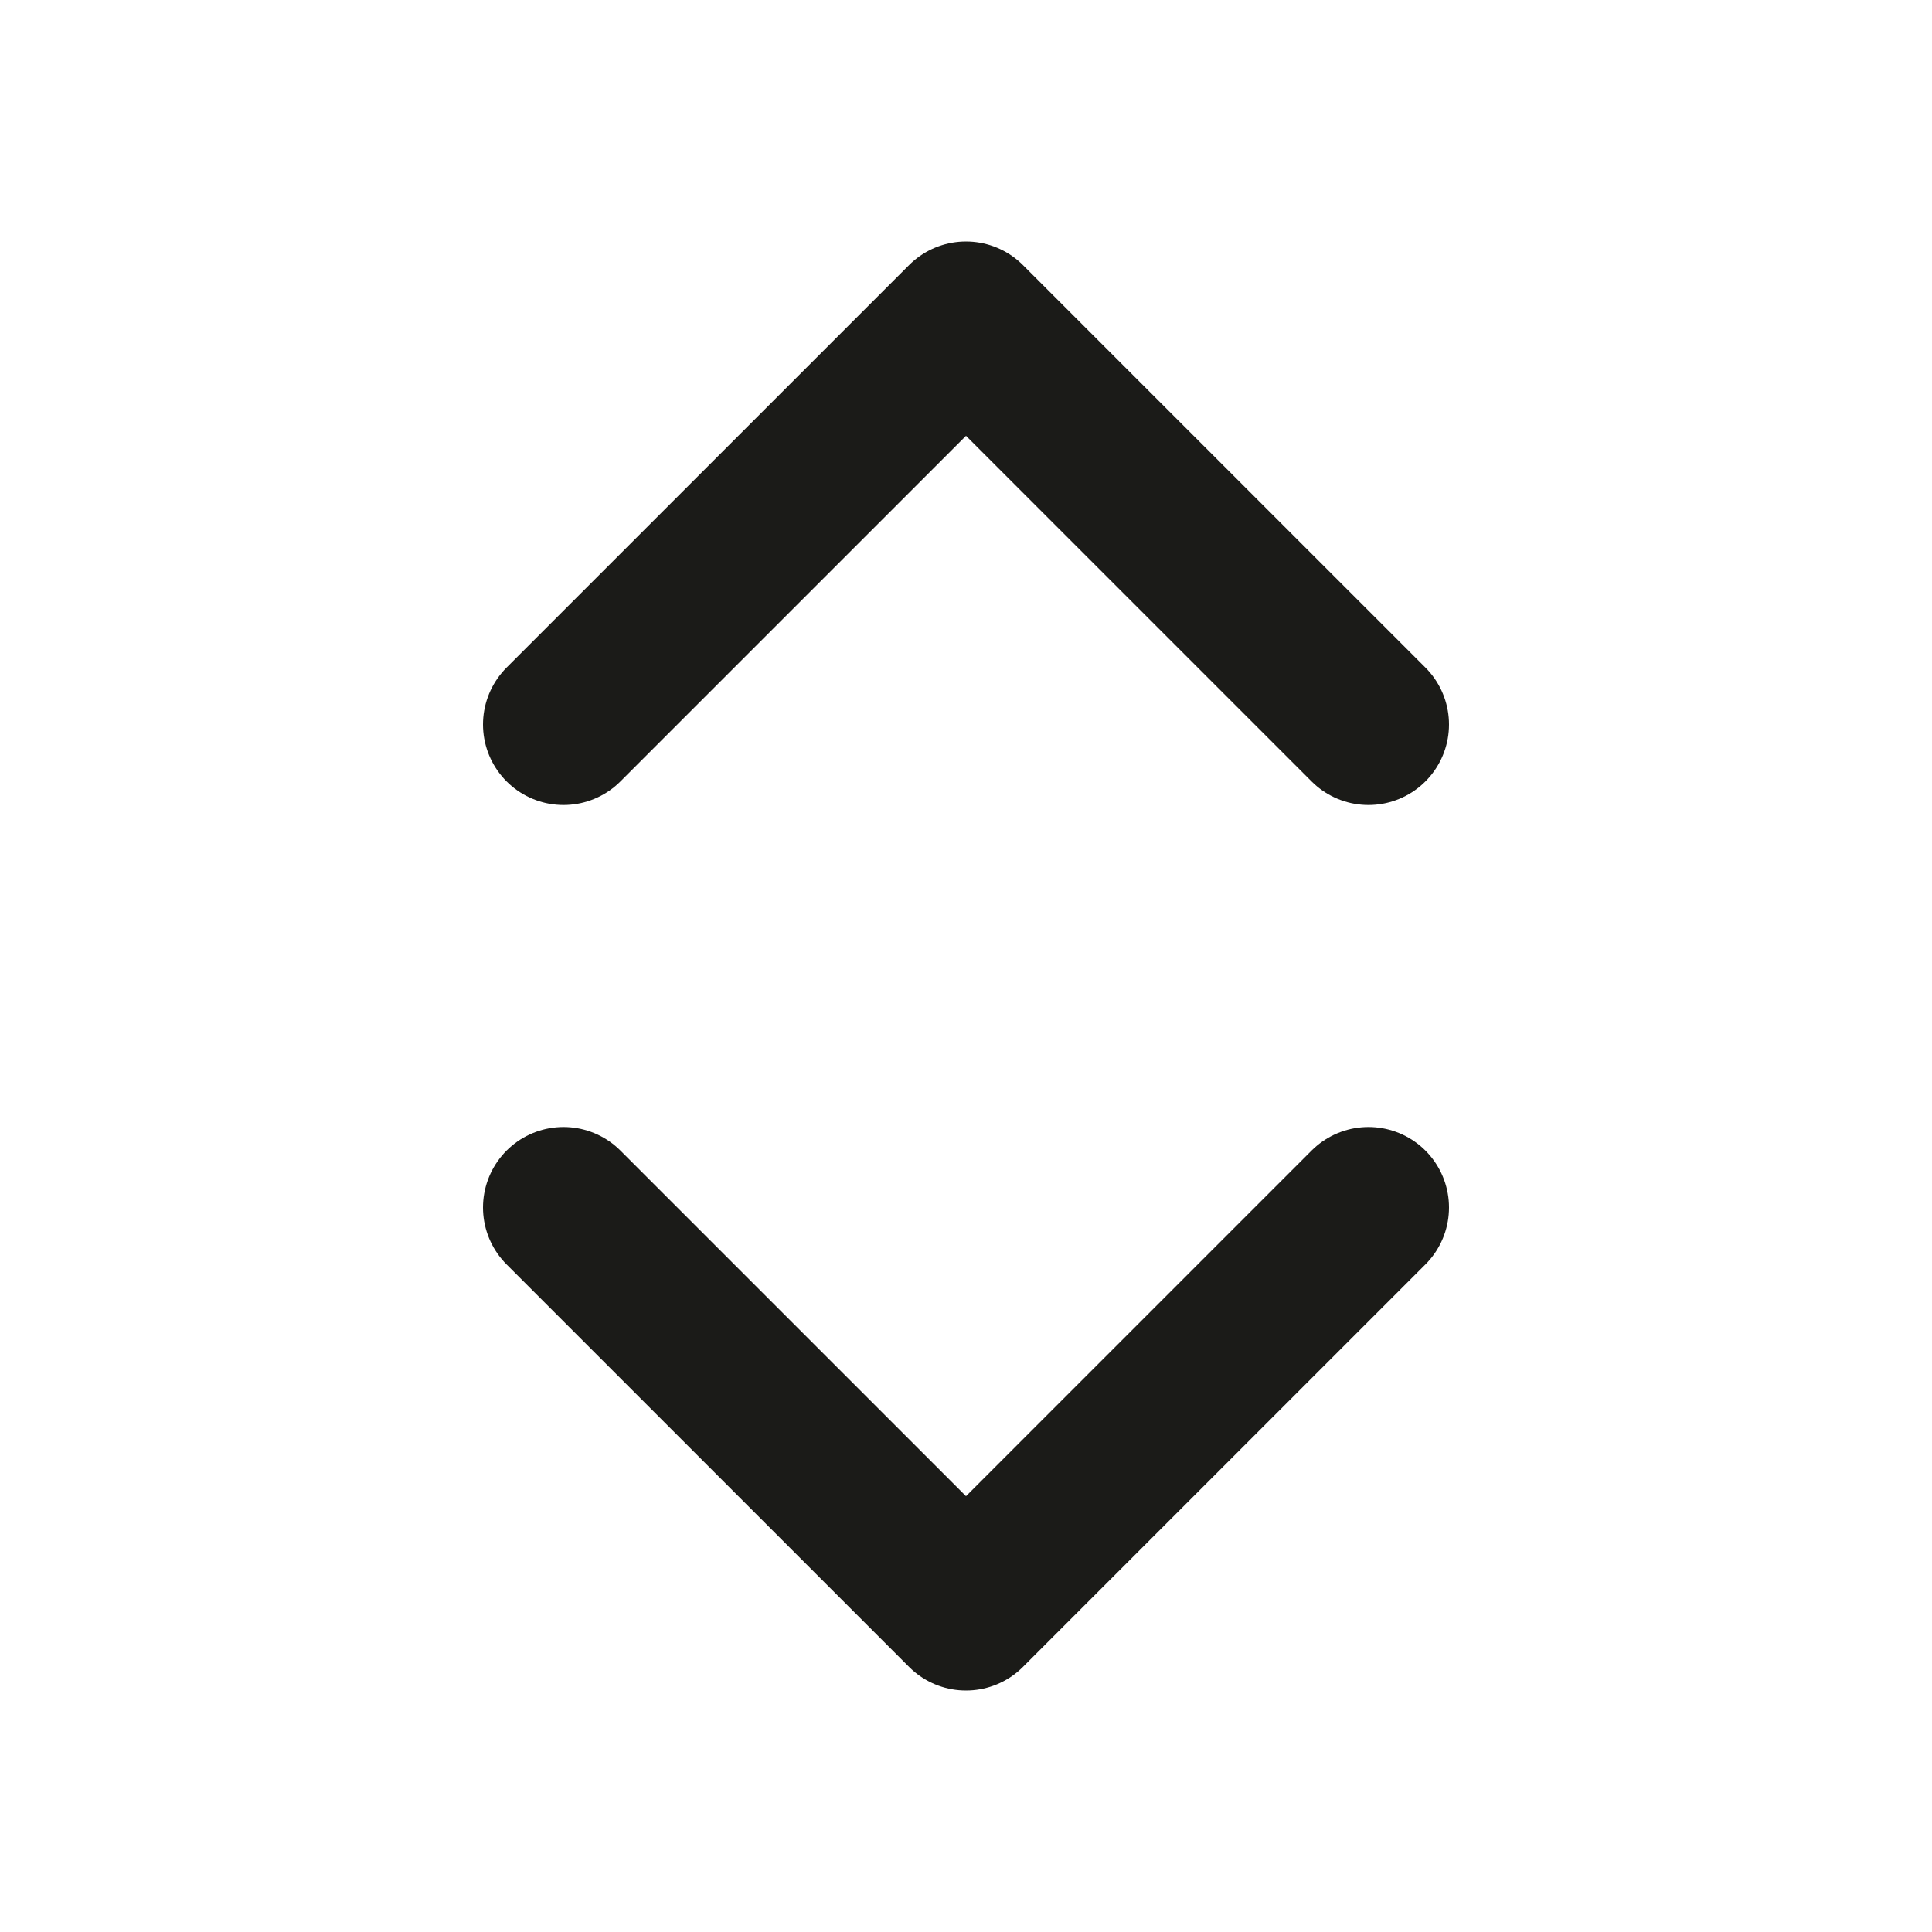
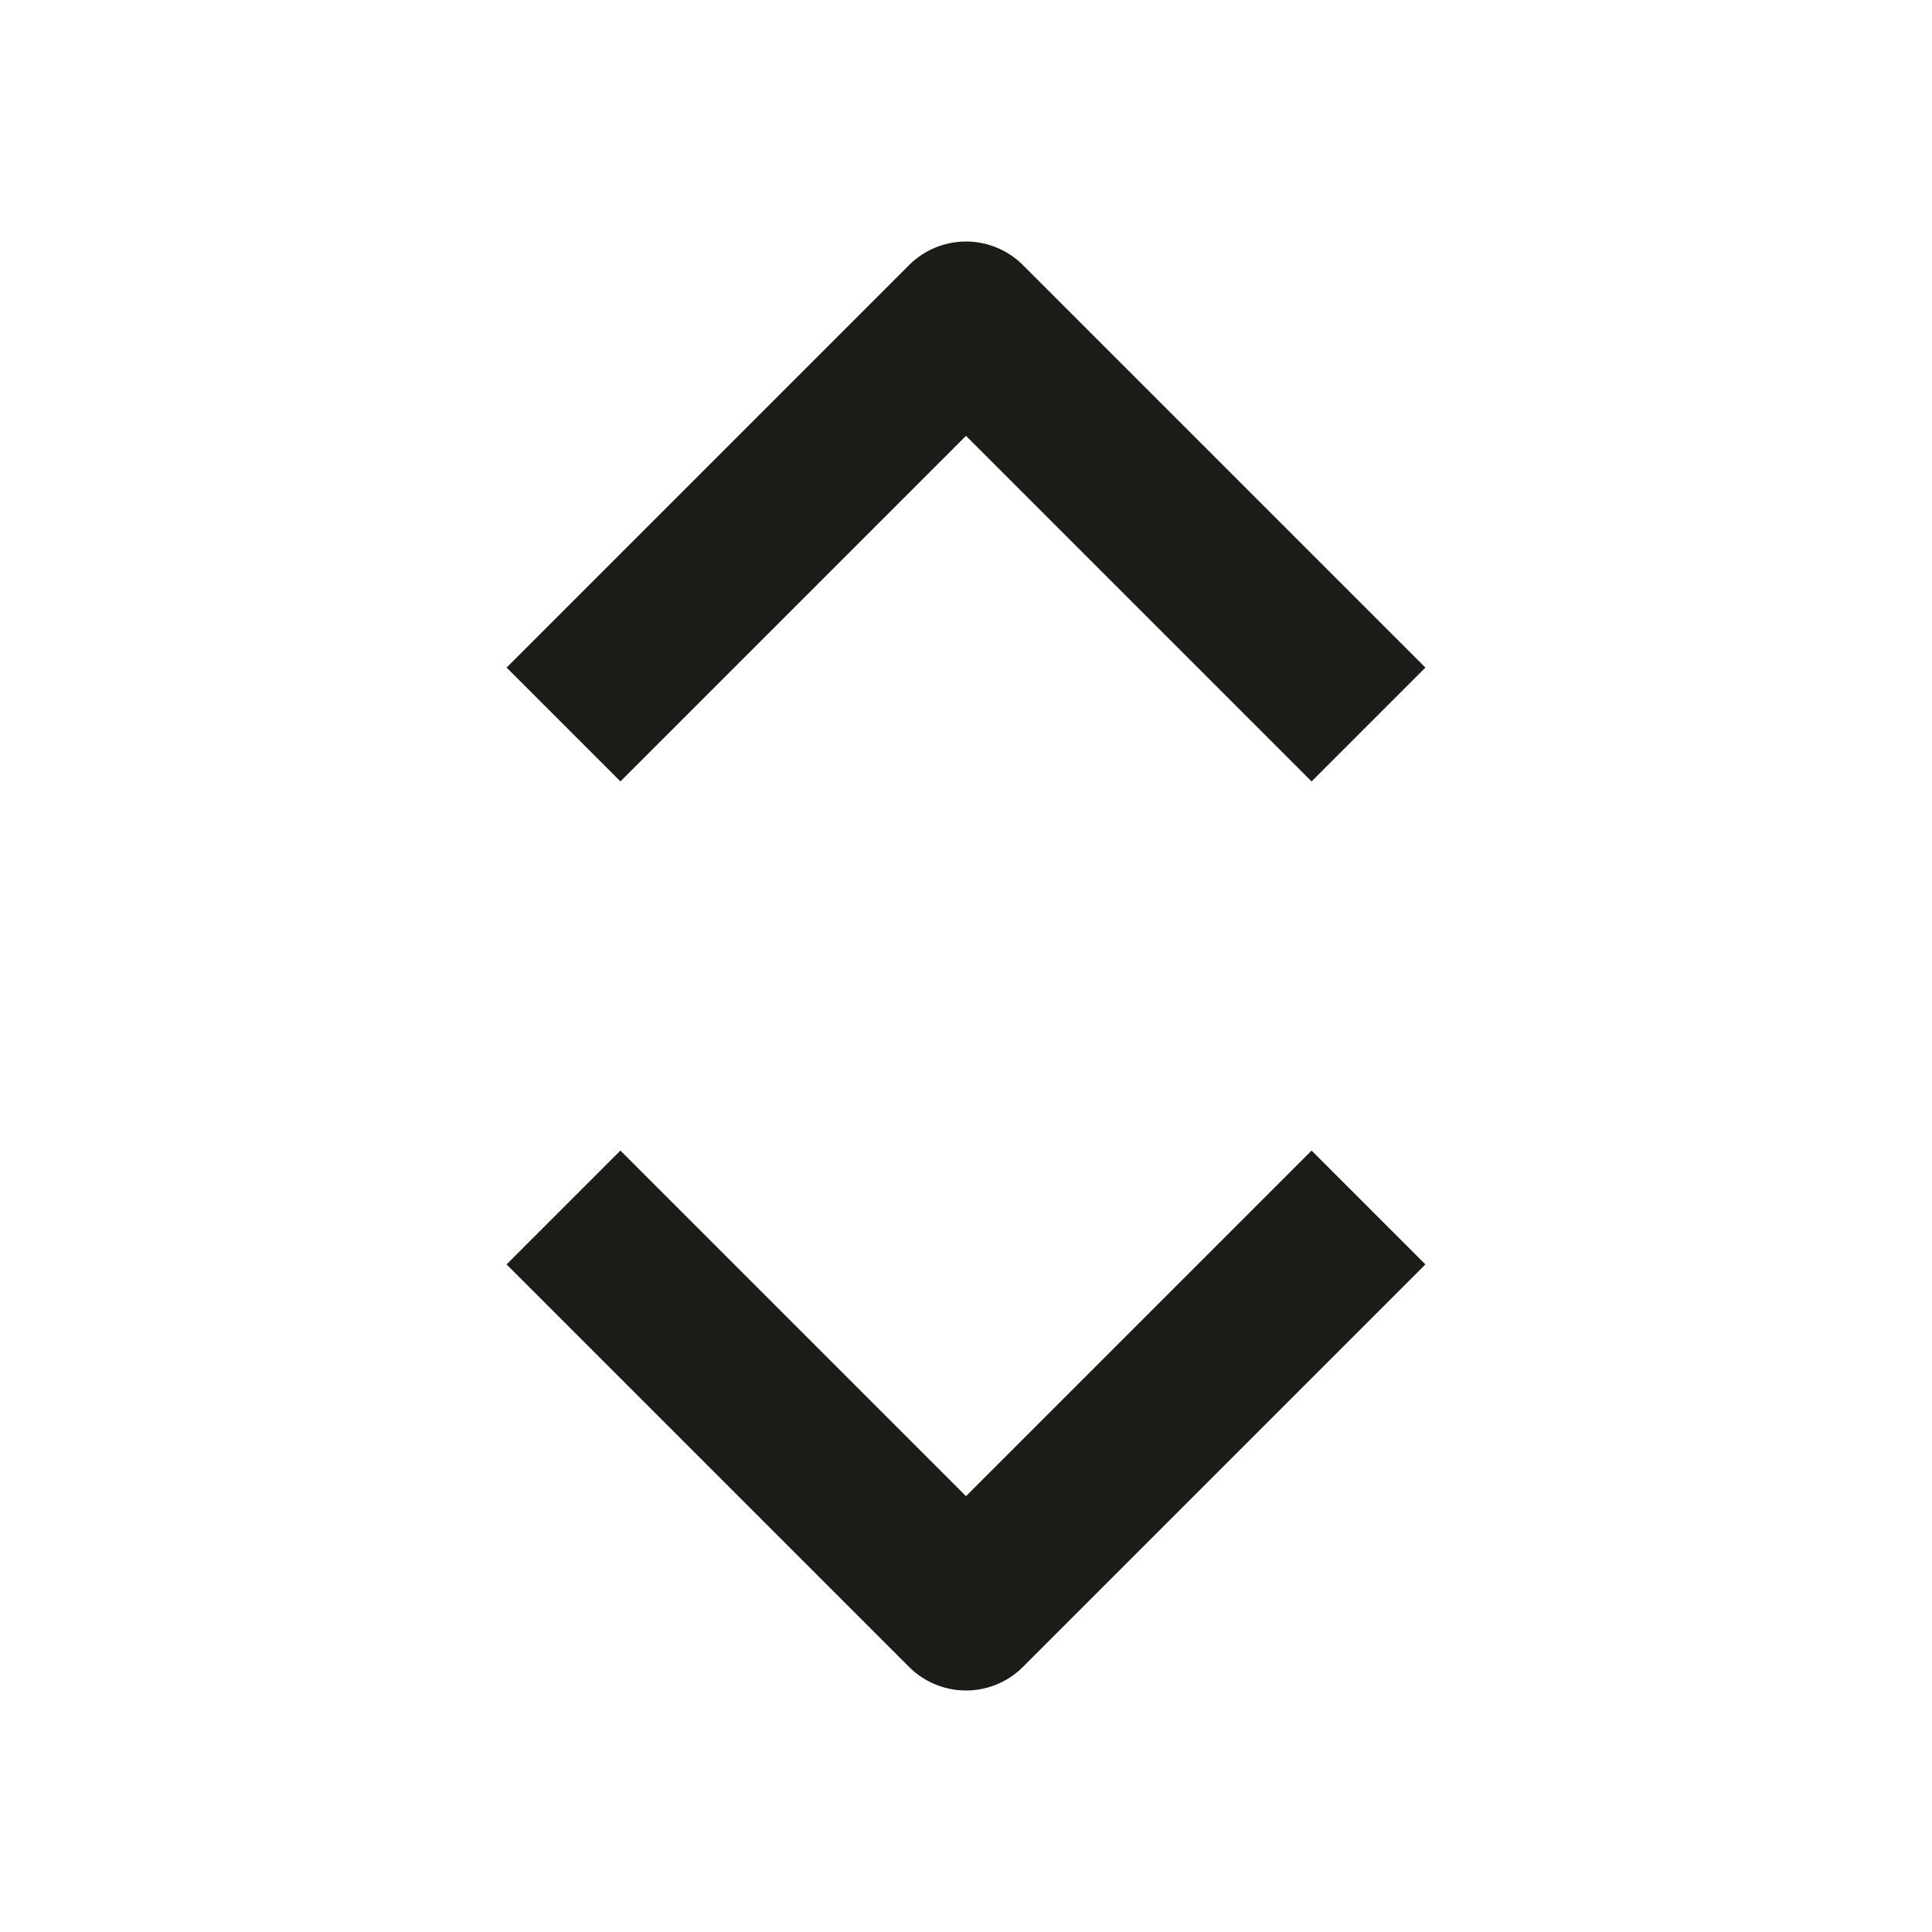
<svg xmlns="http://www.w3.org/2000/svg" width="12" height="12" viewBox="0 0 12 12" fill="none">
  <g id="chevron-selector-vertical">
-     <path id="Icon" d="M3.5 7.5L6 10L8.5 7.5M3.5 4.5L6 2L8.5 4.5" stroke="#1B1B18" stroke-linecap="round" stroke-linejoin="round" />
+     <path id="Icon" d="M3.5 7.5L6 10L8.5 7.5M3.5 4.5L6 2L8.5 4.5" stroke="#1B1B18" strokeLinecap="round" stroke-linejoin="round" />
  </g>
</svg>
